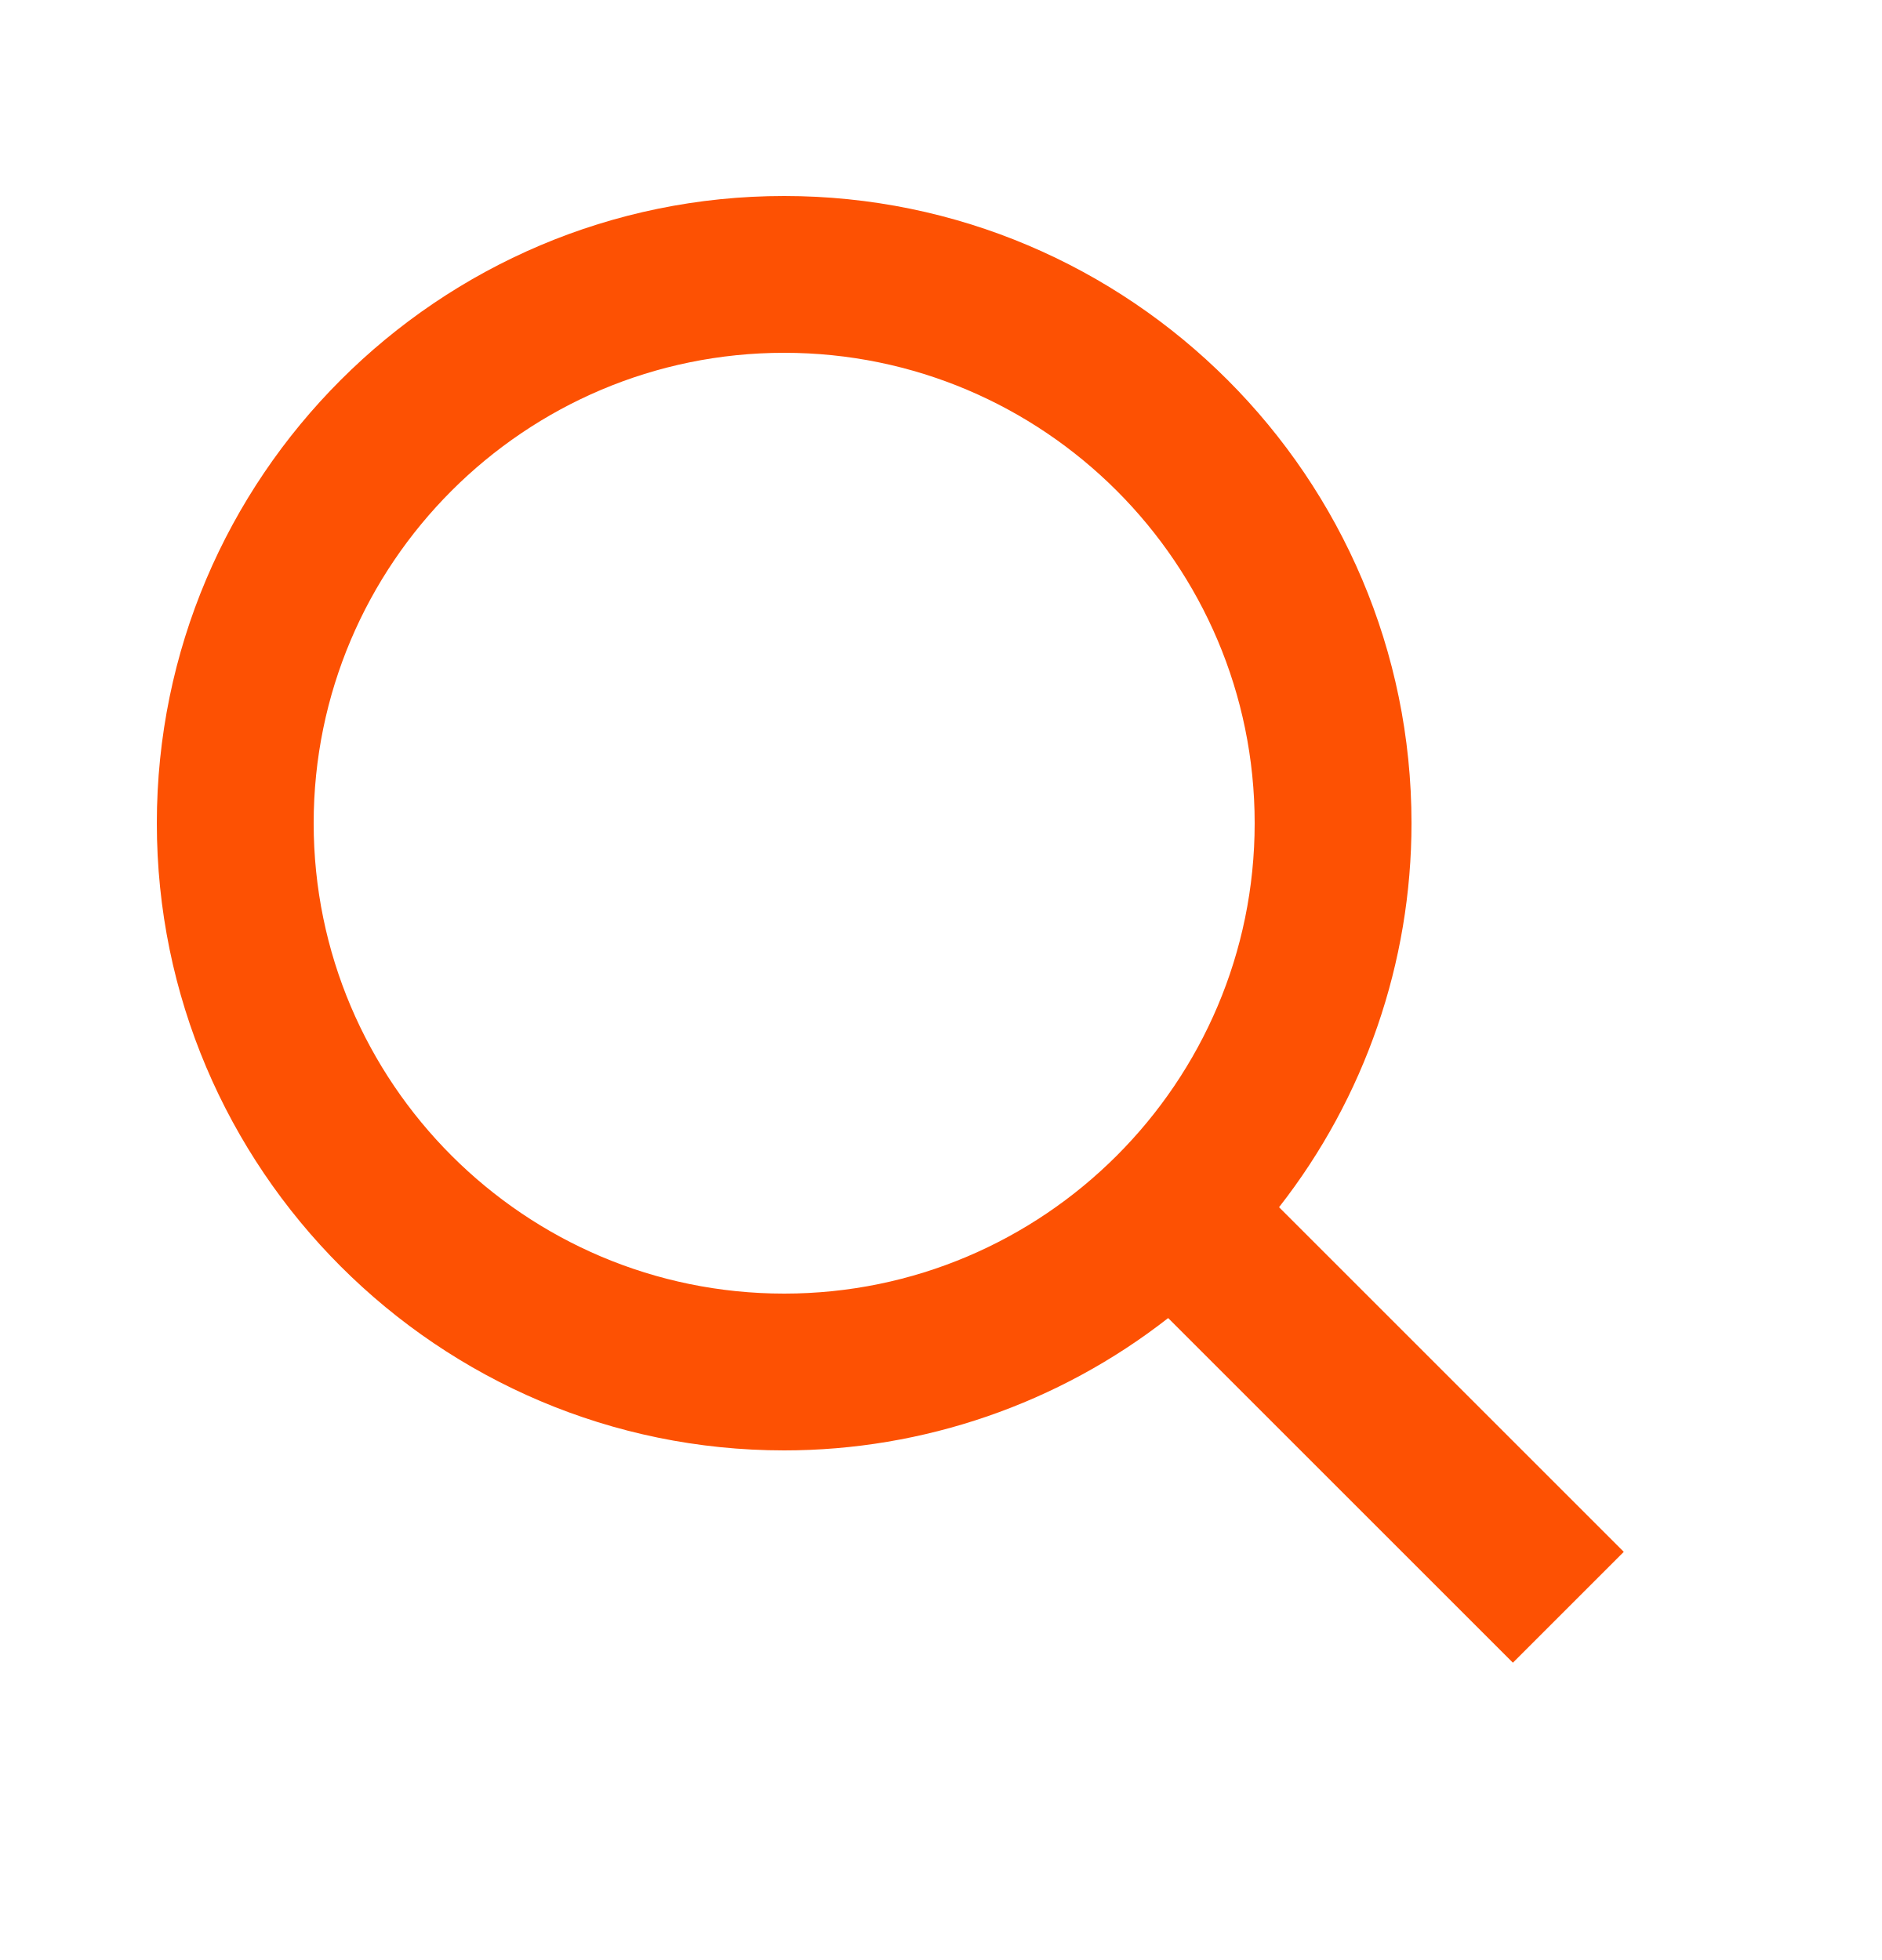
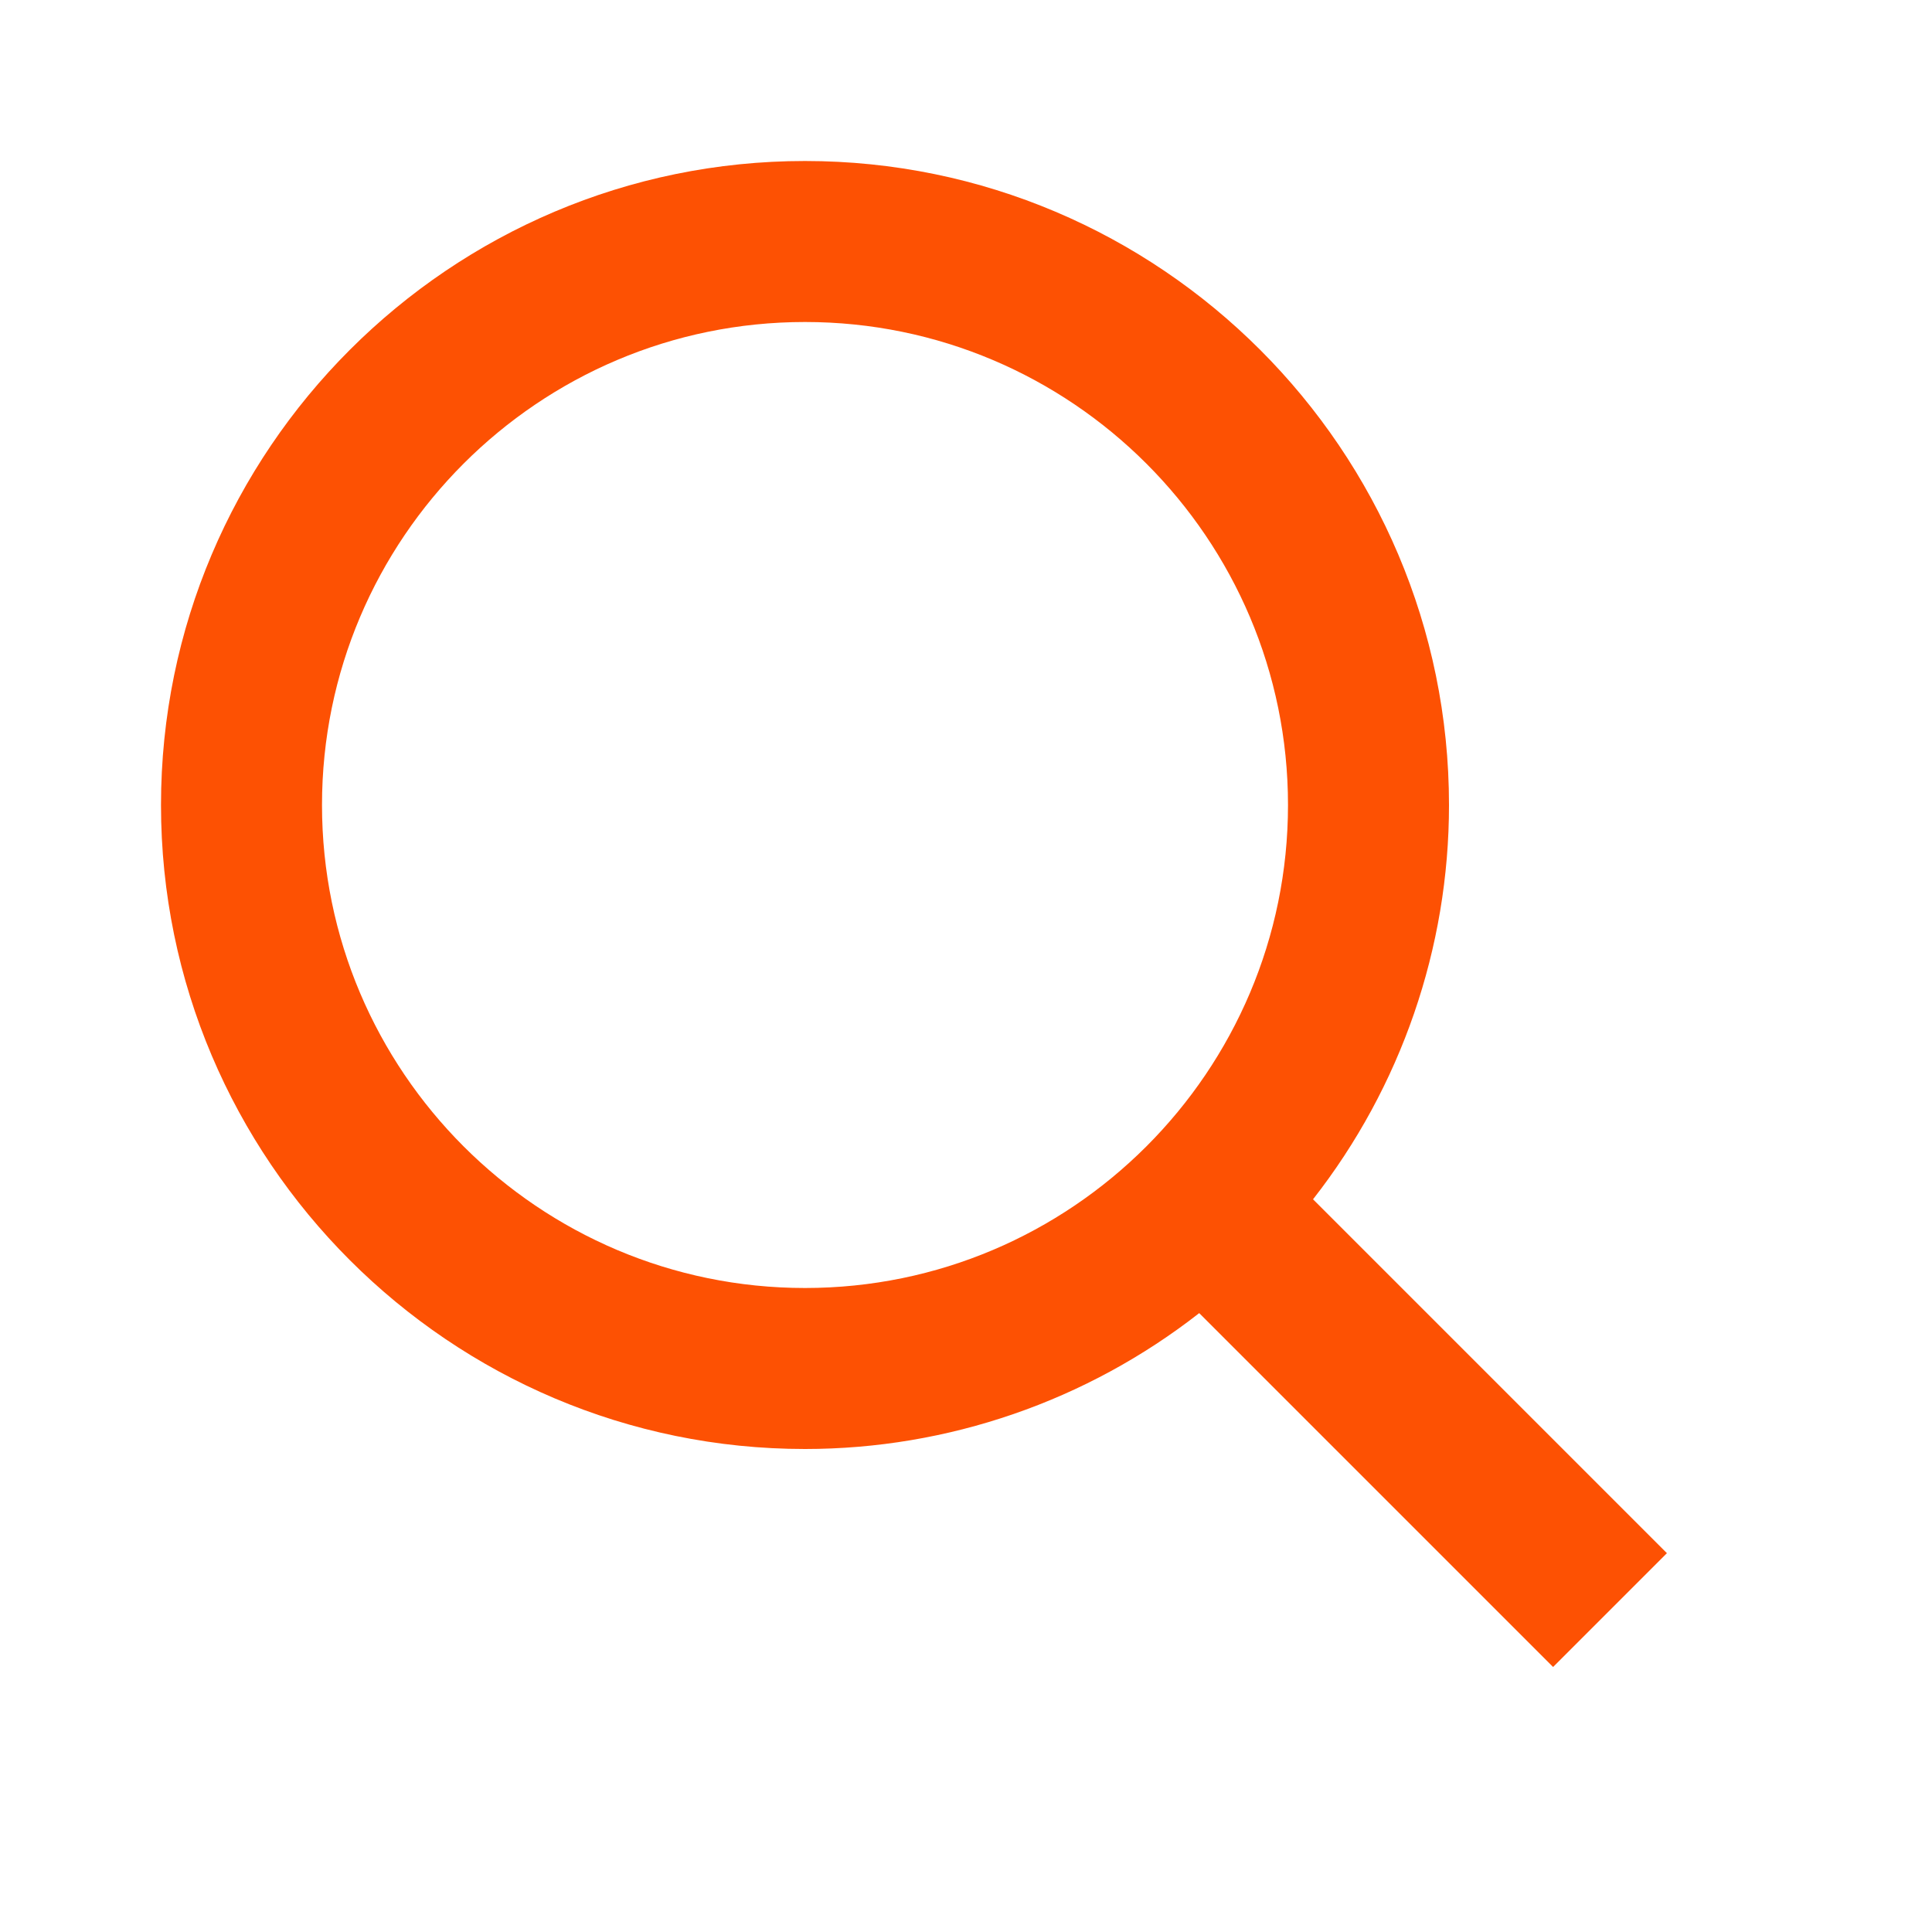
- <svg xmlns="http://www.w3.org/2000/svg" width="24" height="25" viewBox="0 0 24 25" fill="none">
-   <path d="M10 18.5C11.775 18.5 13.499 17.905 14.897 16.812L19.293 21.208L20.707 19.794L16.311 15.398C17.405 14 18 12.275 18 10.5C18 6.089 14.411 2.5 10 2.5C5.589 2.5 2 6.089 2 10.5C2 14.911 5.589 18.5 10 18.5ZM10 4.5C13.309 4.5 16 7.191 16 10.5C16 13.809 13.309 16.5 10 16.5C6.691 16.5 4 13.809 4 10.5C4 7.191 6.691 4.5 10 4.5Z" fill="#FD5103" />
+ <svg xmlns="http://www.w3.org/2000/svg" width="24" height="24" viewBox="0 0 24 24" fill="none">
+   <path d="M10 18C11.775 18 13.499 17.405 14.897 16.312L19.293 20.708L20.707 19.294L16.311 14.898C17.405 13.5 18 11.775 18 10C18 5.589 14.411 2 10 2C5.589 2 2 5.589 2 10C2 14.411 5.589 18 10 18ZM10 4C13.309 4 16 6.691 16 10C16 13.309 13.309 16 10 16C6.691 16 4 13.309 4 10C4 6.691 6.691 4 10 4Z" fill="#FD5103" />
</svg>
